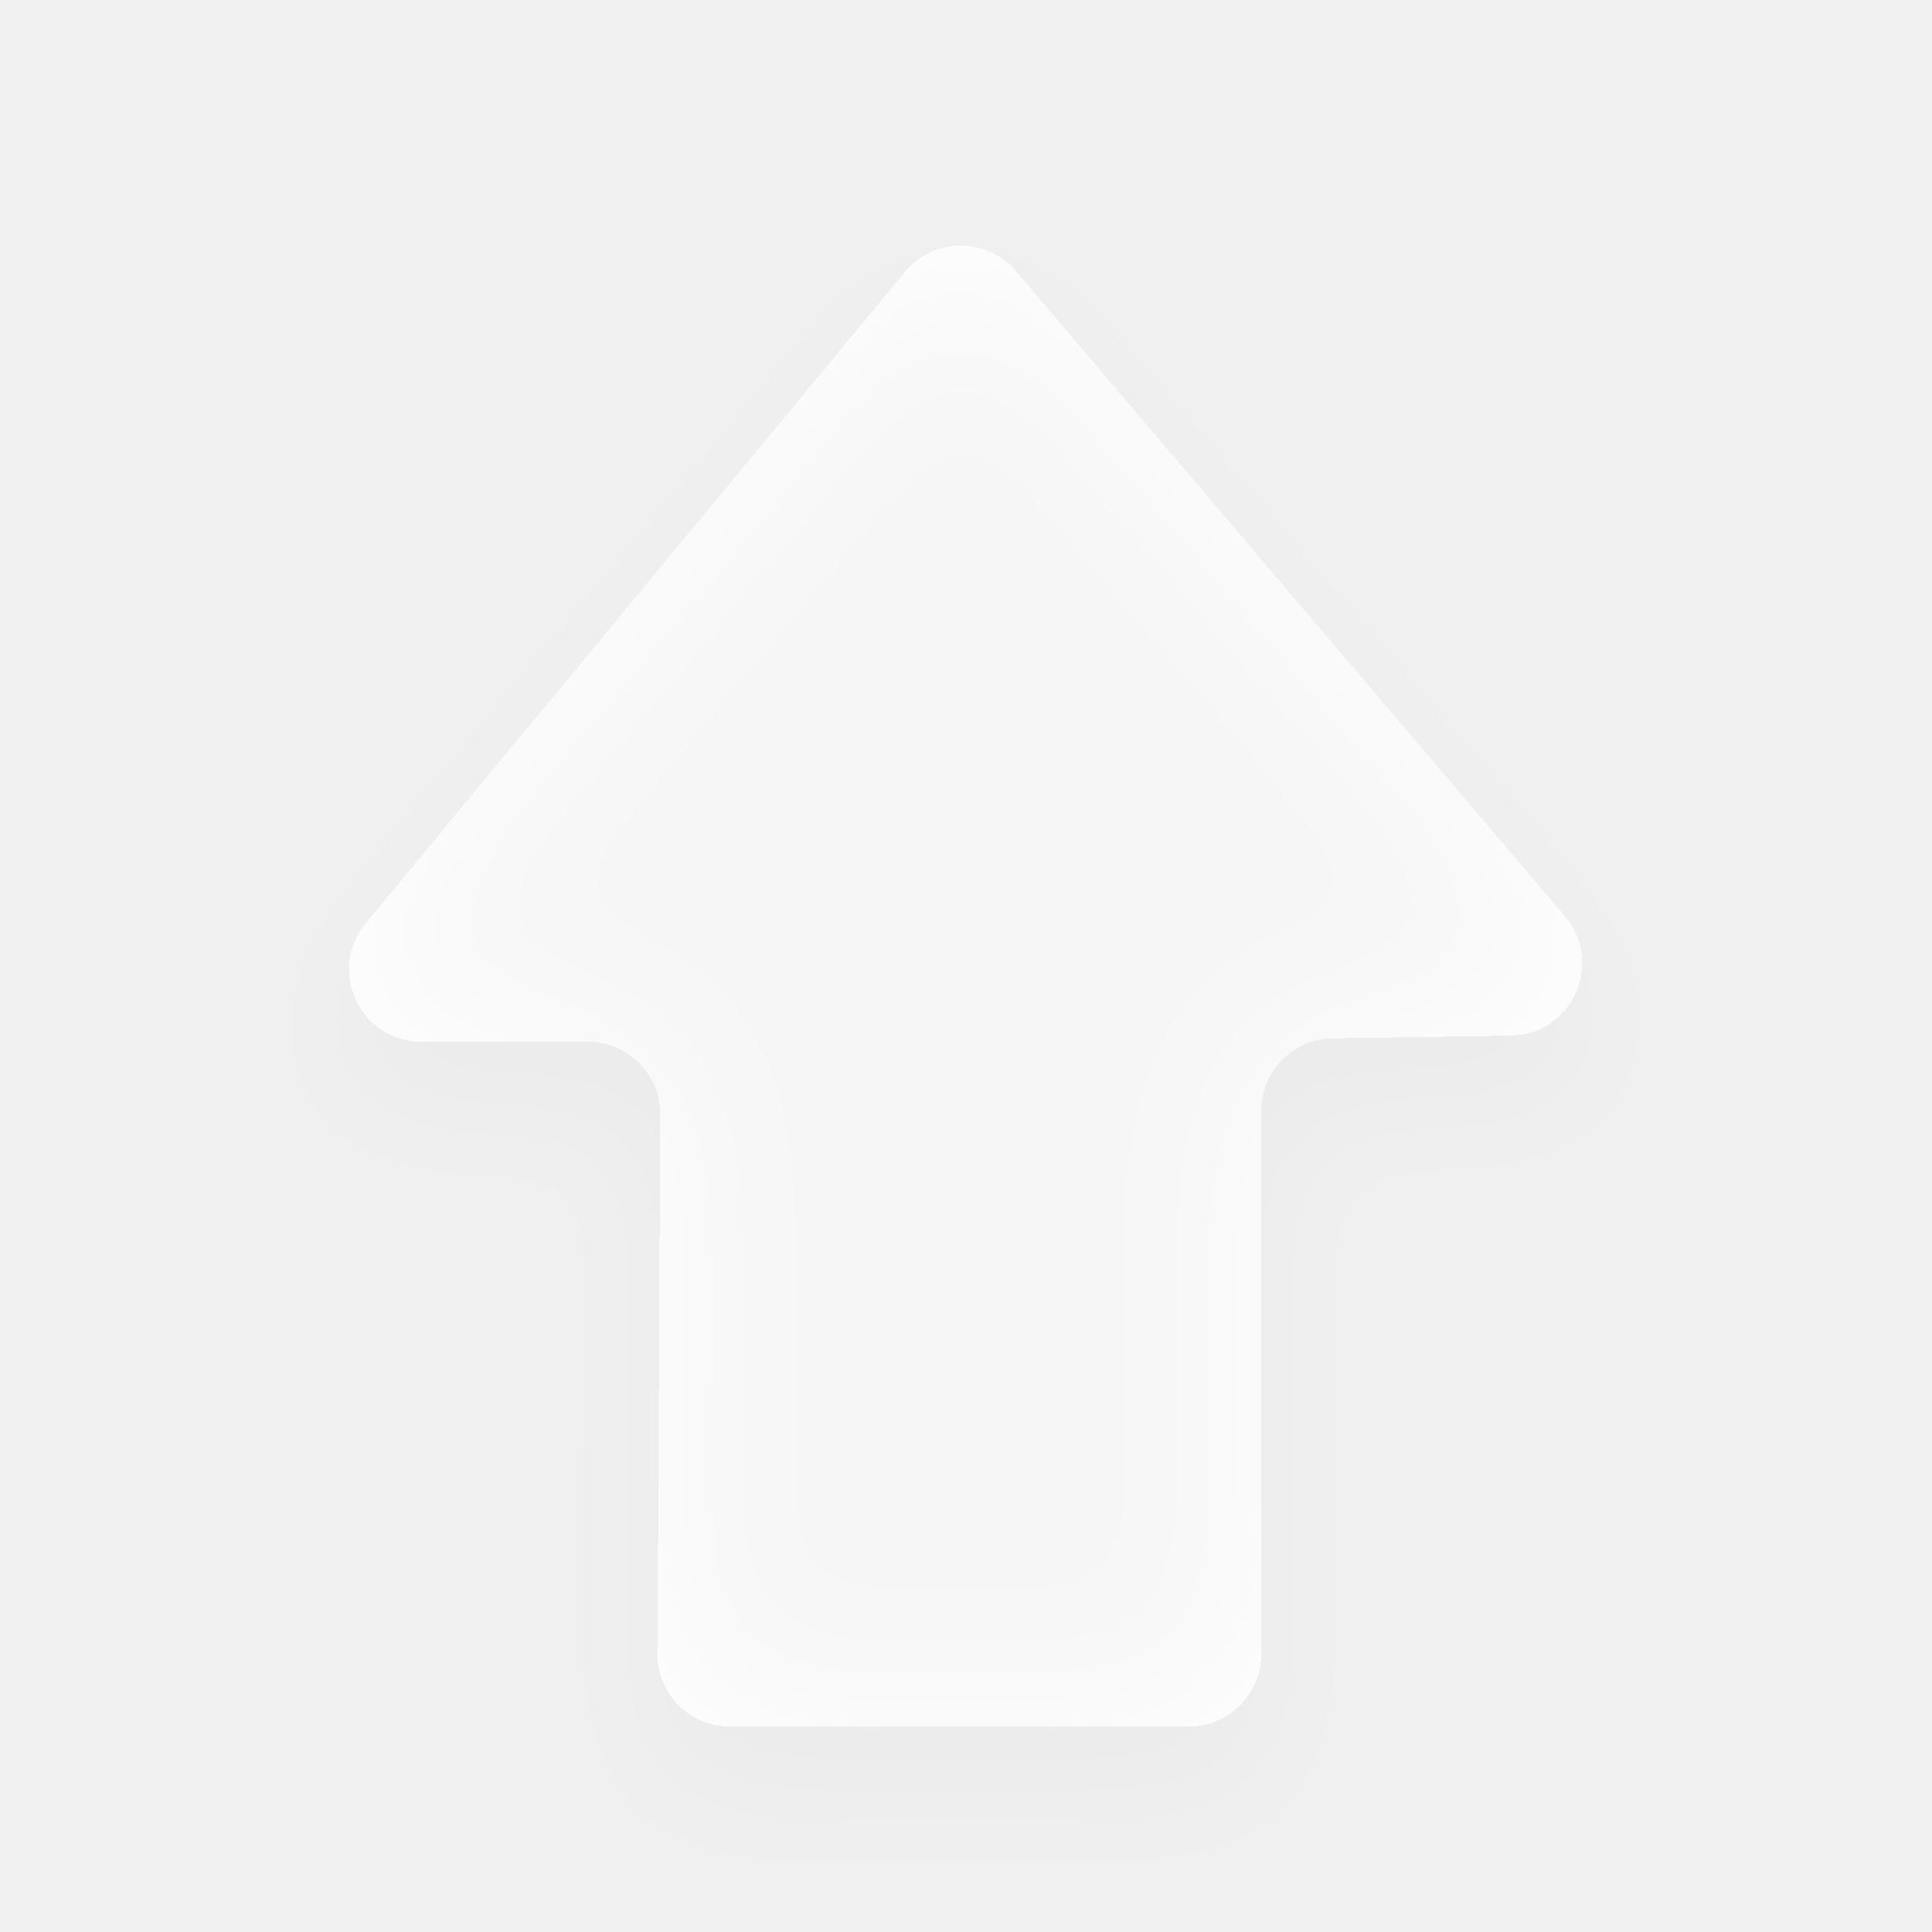
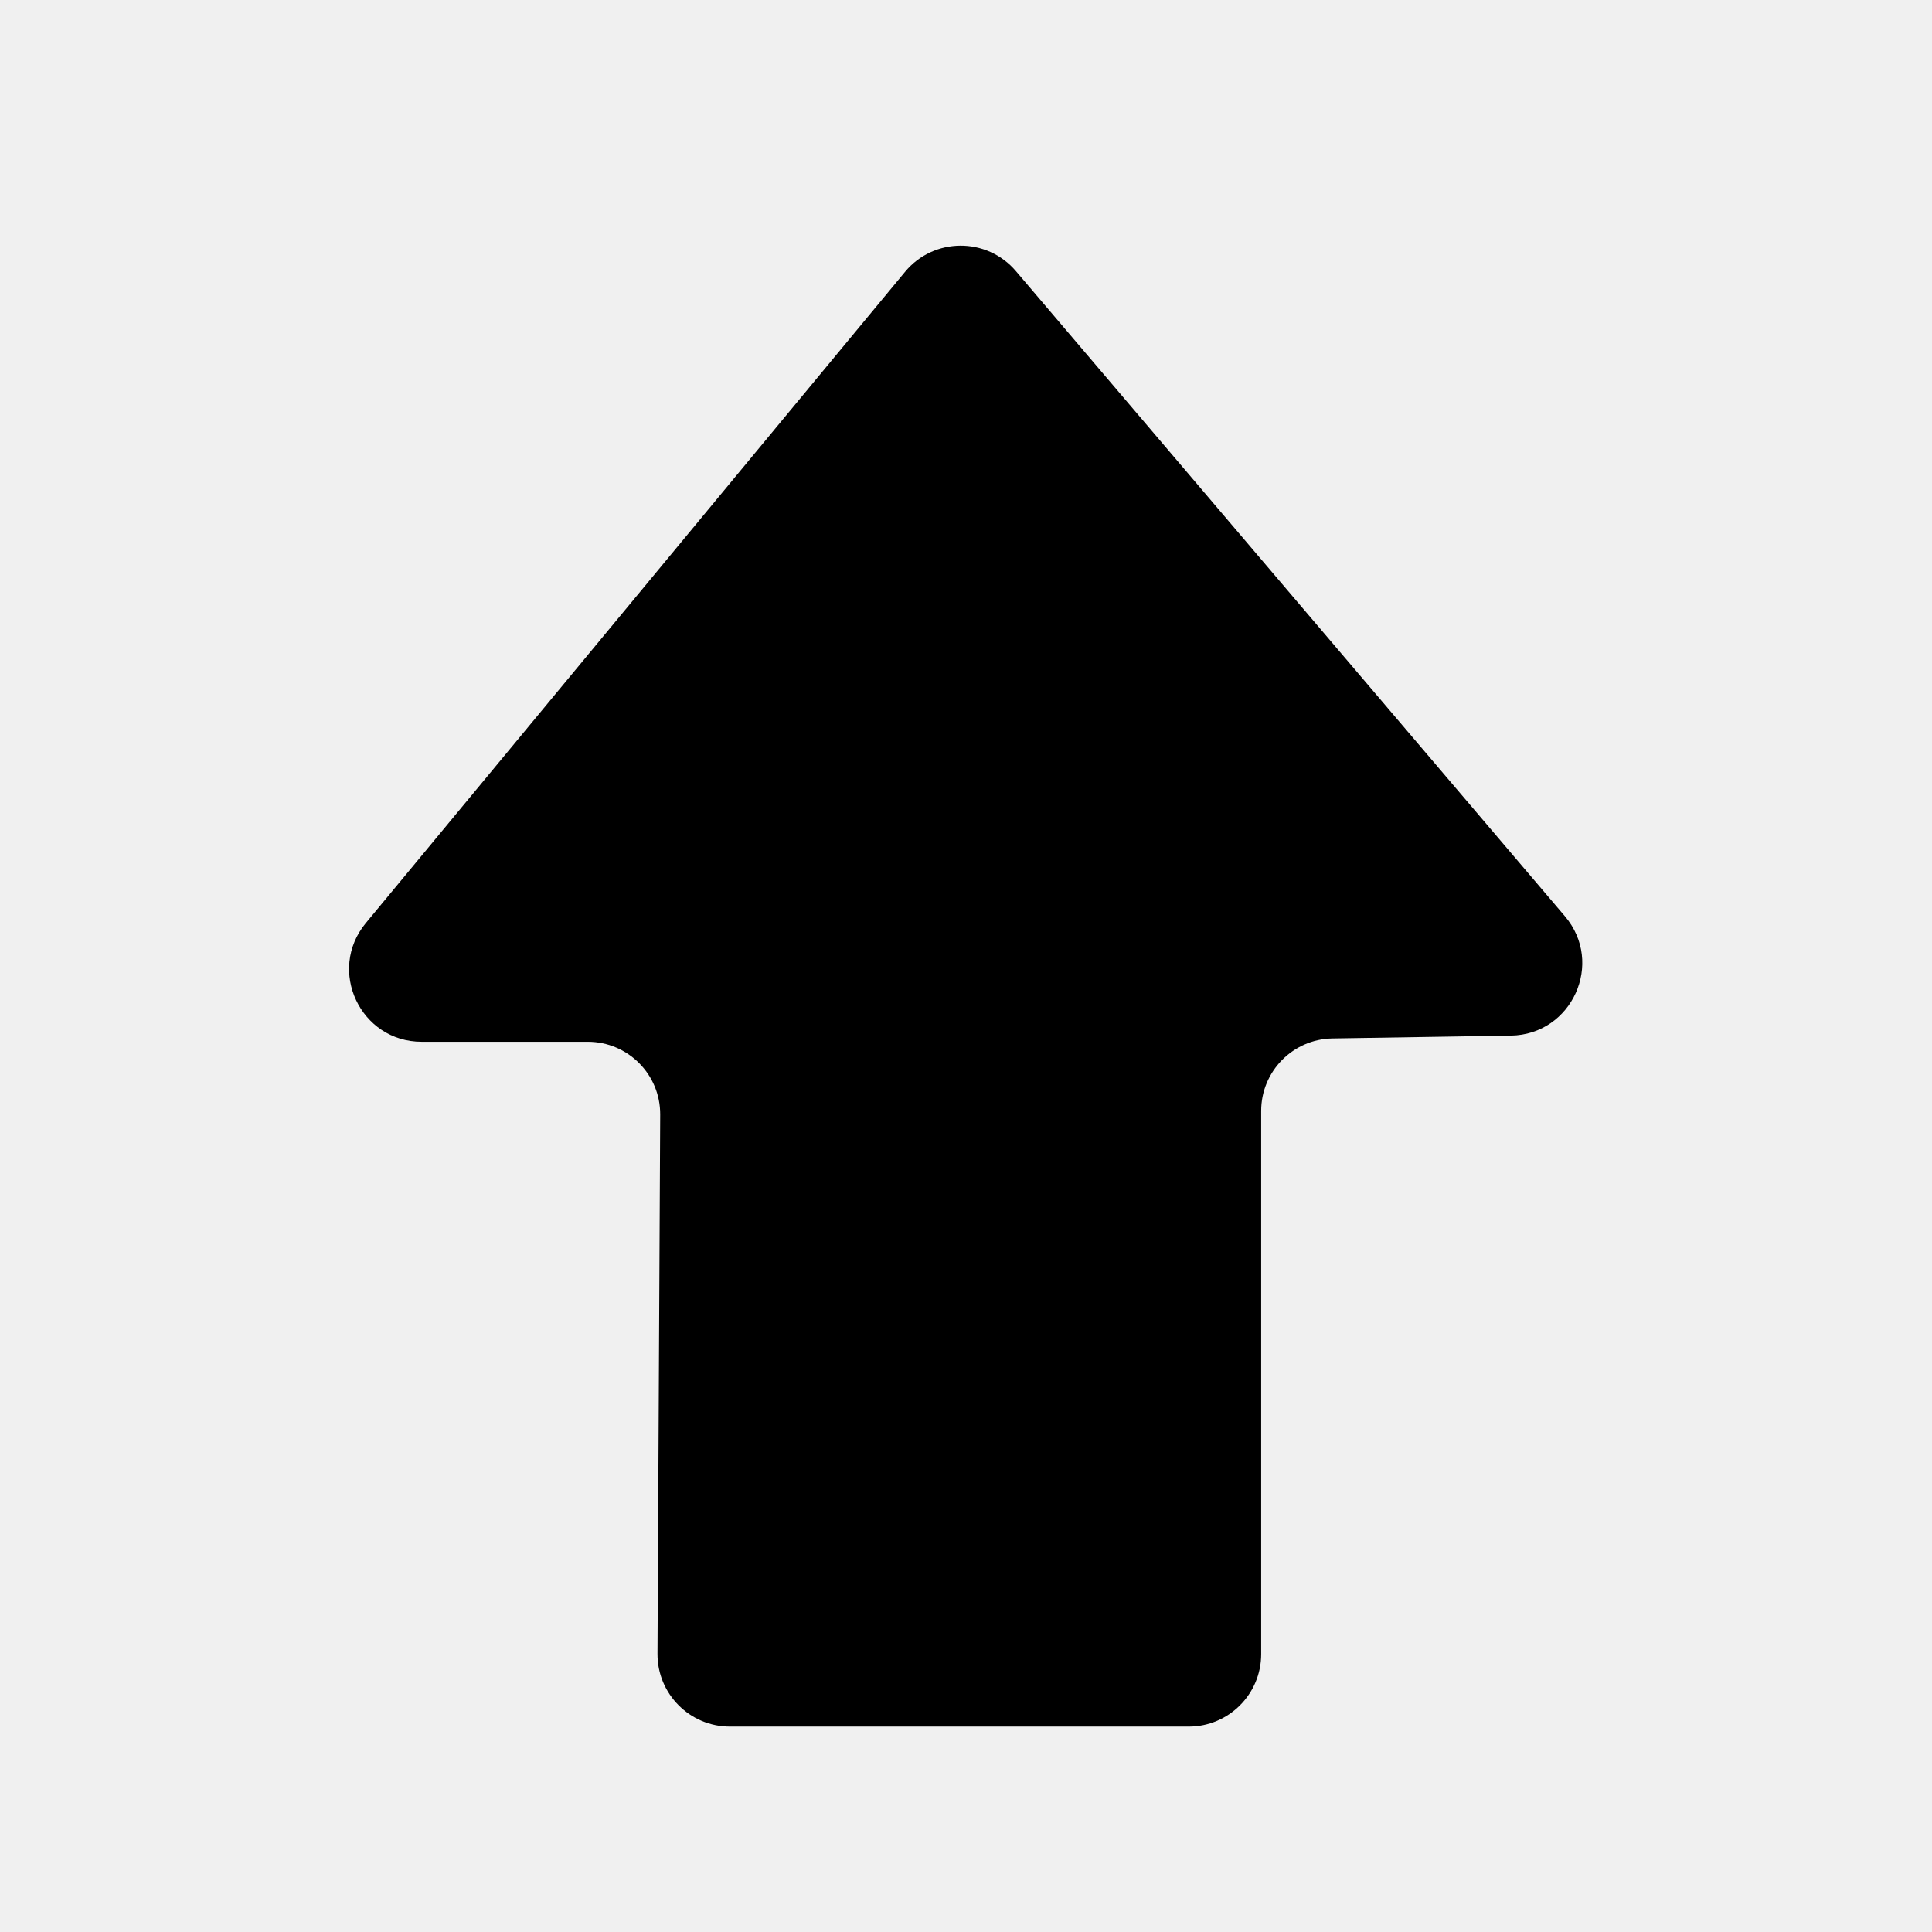
<svg xmlns="http://www.w3.org/2000/svg" viewBox="0 0 32 32" fill="none">
-   <g filter="url(#filter0_di_175_120)">
-     <path d="M16.827 4.491C16.343 3.923 15.464 3.929 14.989 4.504L6.059 15.289C5.412 16.072 5.968 17.255 6.984 17.255H9.735C10.4 17.255 10.938 17.795 10.935 18.46L10.89 27.392C10.887 28.057 11.425 28.598 12.09 28.598H19.689C20.351 28.598 20.889 28.06 20.889 27.398V18.4C20.889 17.745 21.414 17.211 22.069 17.2L25.024 17.153C26.039 17.137 26.577 15.948 25.919 15.175L16.827 4.491Z" fill="white" fill-opacity="0.4" shape-rendering="crispEdges" />
-   </g>
-   <defs>
-     <filter id="filter0_di_175_120" x="3.781" y="3.069" width="24.426" height="28.529" filterUnits="userSpaceOnUse" color-interpolation-filters="sRGB">
-       <feFlood flood-opacity="0" result="BackgroundImageFix" />
-       <feColorMatrix in="SourceAlpha" type="matrix" values="0 0 0 0 0 0 0 0 0 0 0 0 0 0 0 0 0 0 127 0" result="hardAlpha" />
-       <feOffset dy="1" />
-       <feGaussianBlur stdDeviation="1" />
-       <feComposite in2="hardAlpha" operator="out" />
-       <feColorMatrix type="matrix" values="0 0 0 0 0 0 0 0 0 0 0 0 0 0 0 0 0 0 0.02 0" />
-       <feBlend mode="normal" in2="BackgroundImageFix" result="effect1_dropShadow_175_120" />
-       <feBlend mode="normal" in="SourceGraphic" in2="effect1_dropShadow_175_120" result="shape" />
-       <feColorMatrix in="SourceAlpha" type="matrix" values="0 0 0 0 0 0 0 0 0 0 0 0 0 0 0 0 0 0 127 0" result="hardAlpha" />
-       <feOffset />
-       <feGaussianBlur stdDeviation="1.5" />
-       <feComposite in2="hardAlpha" operator="arithmetic" k2="-1" k3="1" />
-       <feColorMatrix type="matrix" values="0 0 0 0 1 0 0 0 0 1 0 0 0 0 1 0 0 0 1 0" />
-       <feBlend mode="normal" in2="shape" result="effect2_innerShadow_175_120" />
-     </filter>
-   </defs>
+   <path d="M16.827 4.491C16.343 3.923 15.464 3.929 14.989 4.504L6.059 15.289C5.412 16.072 5.968 17.255 6.984 17.255H9.735C10.4 17.255 10.938 17.795 10.935 18.46L10.89 27.392C10.887 28.057 11.425 28.598 12.09 28.598H19.689C20.351 28.598 20.889 28.06 20.889 27.398V18.4C20.889 17.745 21.414 17.211 22.069 17.2L25.024 17.153C26.039 17.137 26.577 15.948 25.919 15.175L16.827 4.491Z" fill="currentColor" />
</svg>
